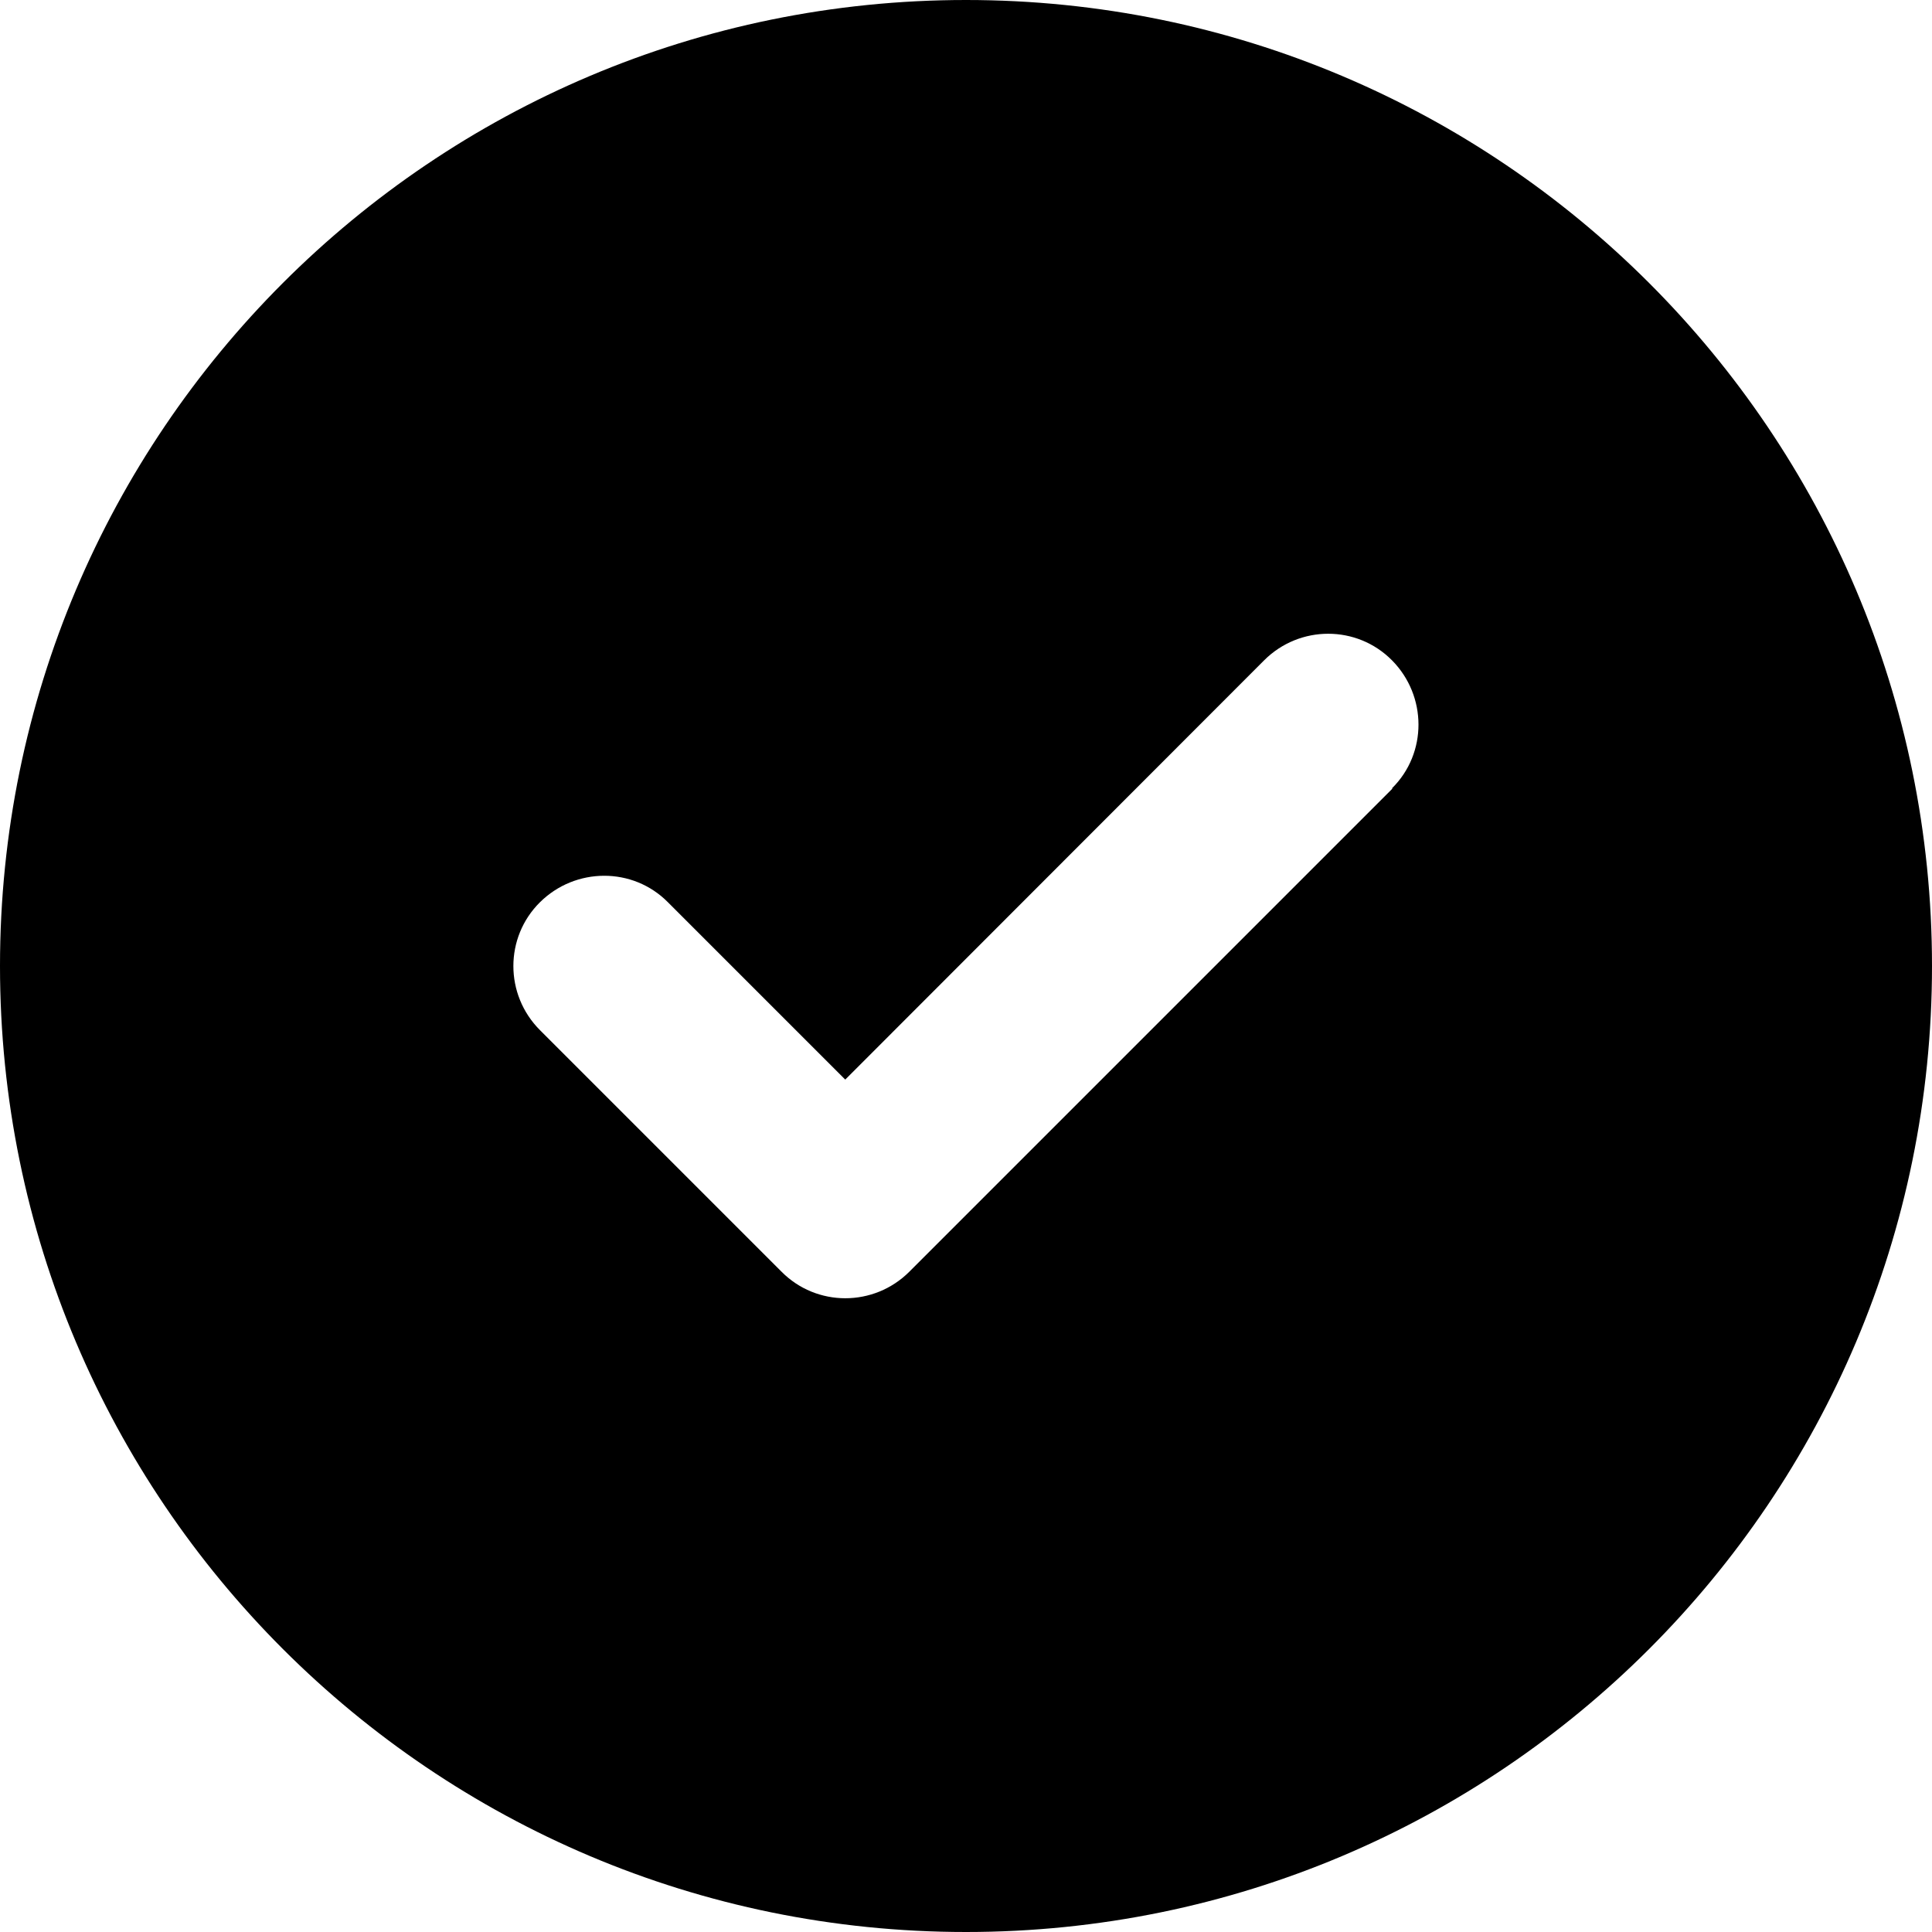
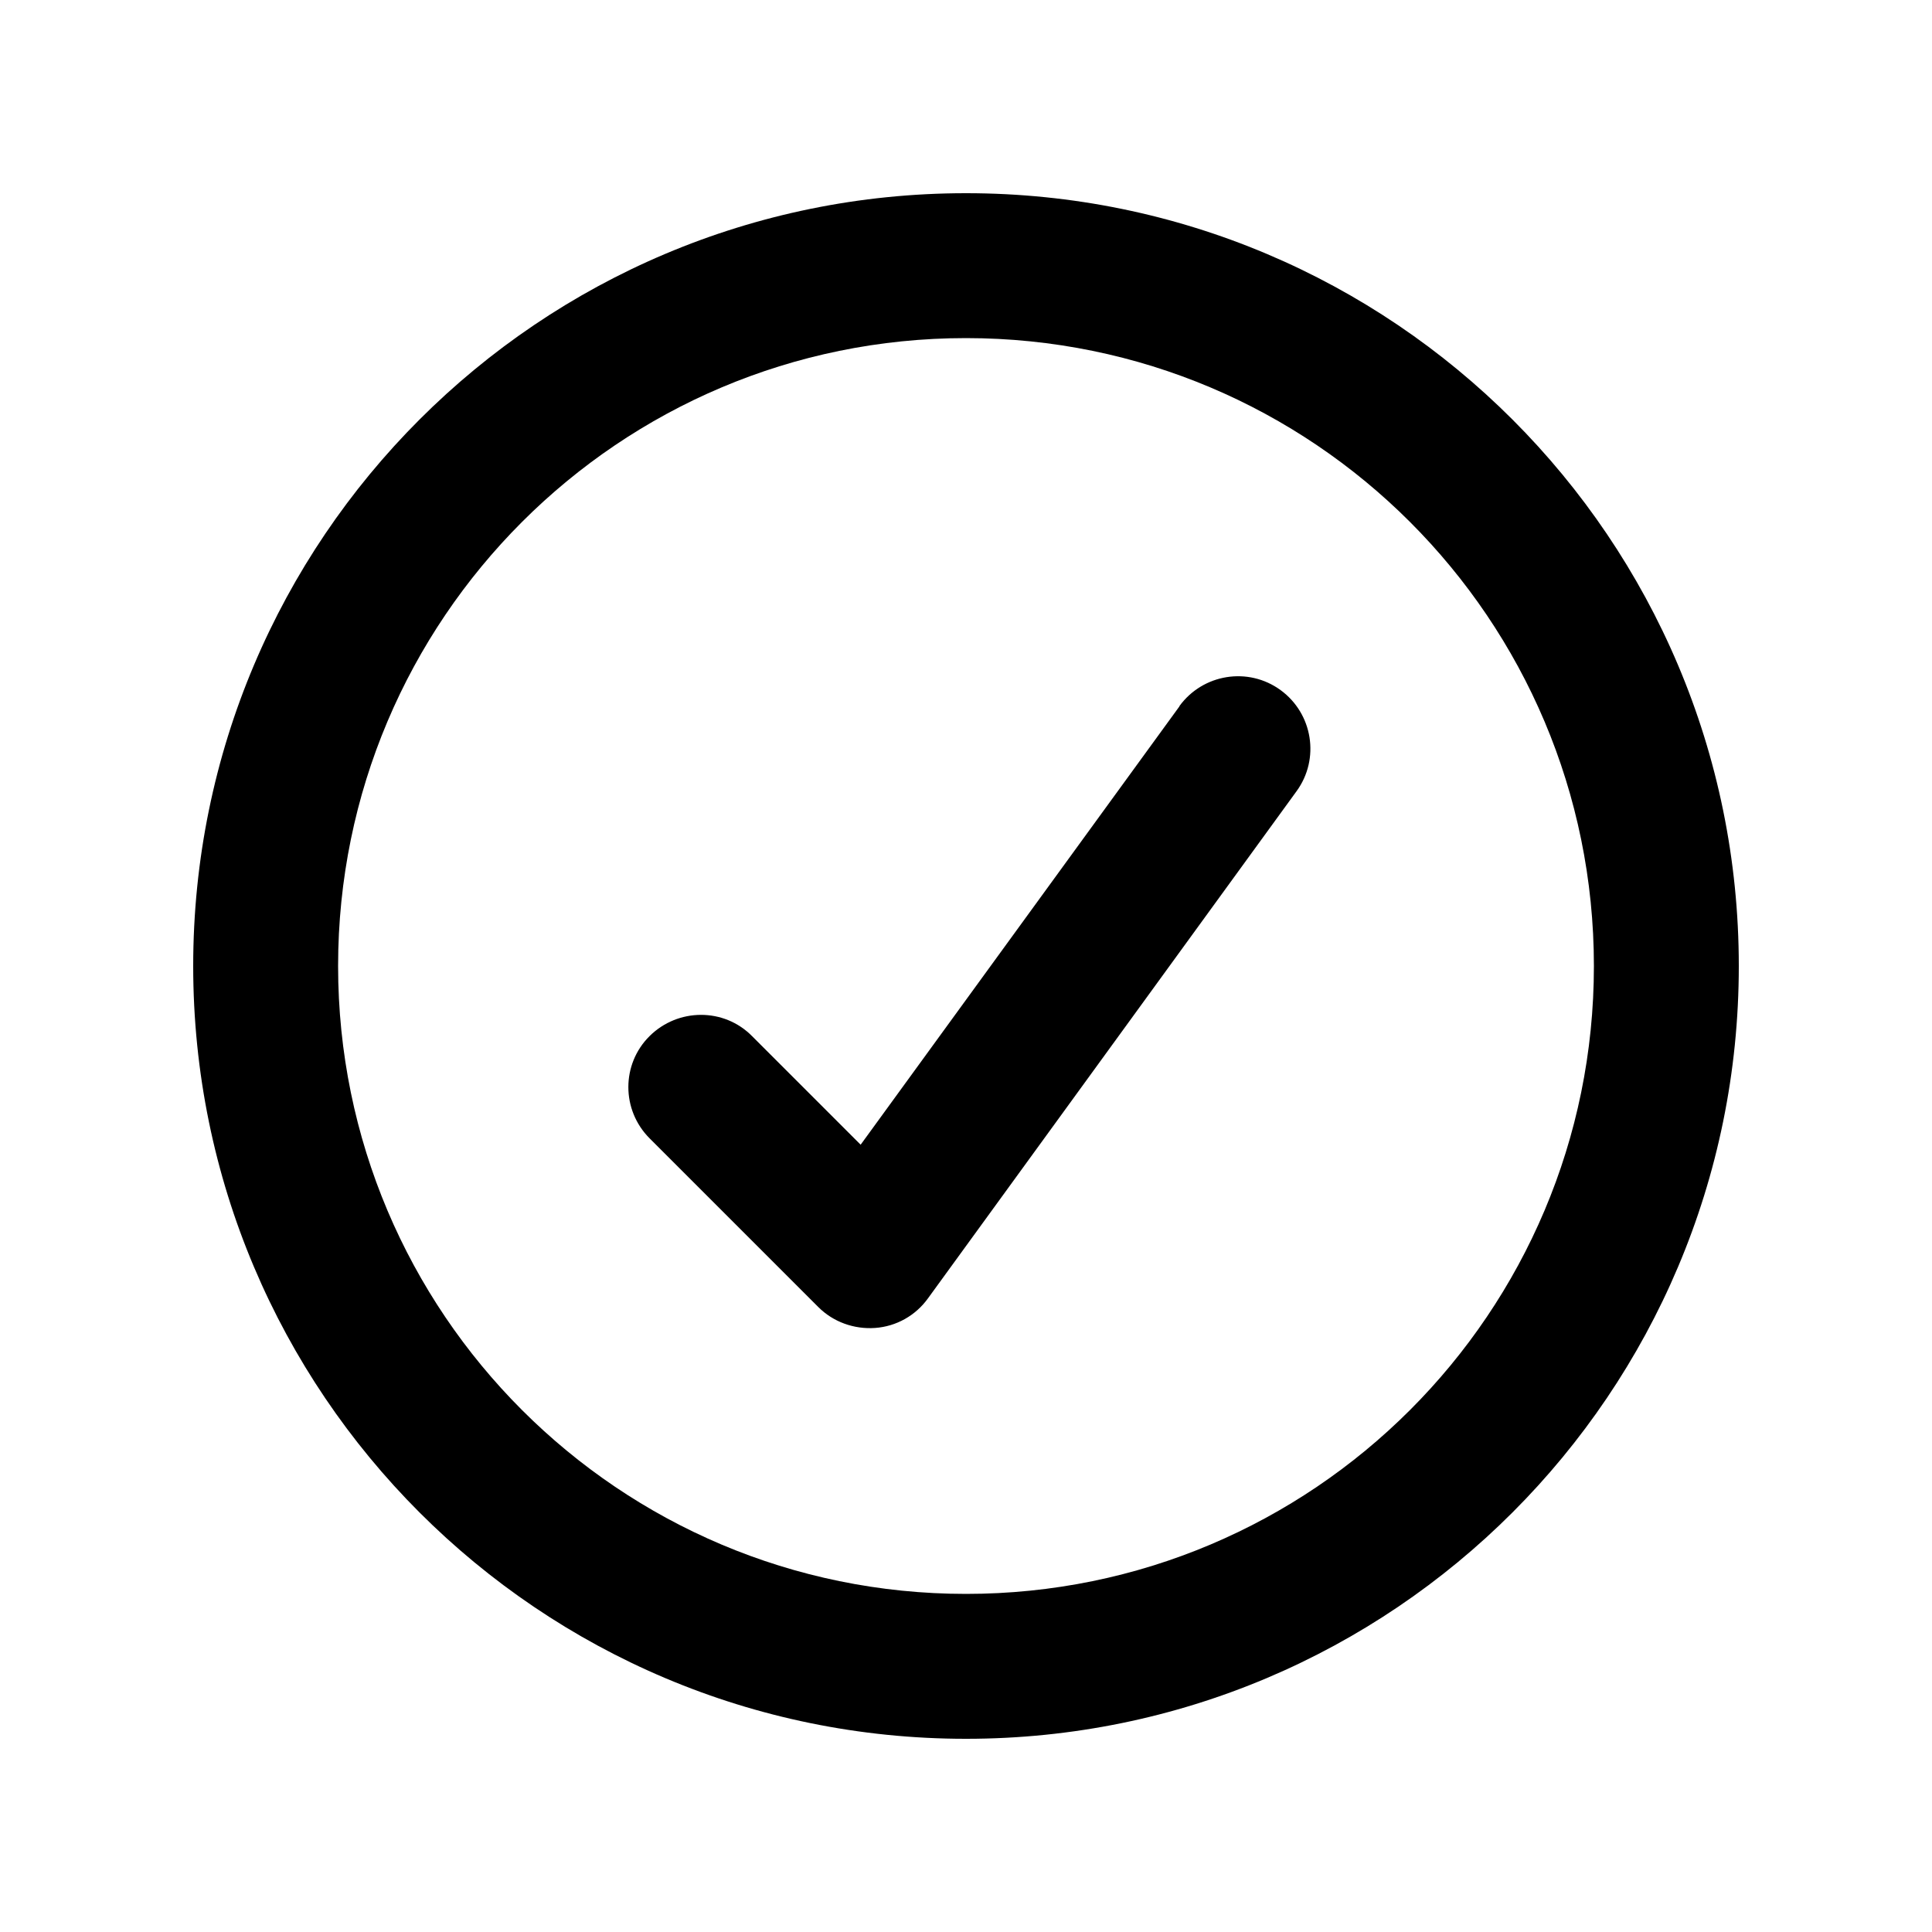
- <svg xmlns="http://www.w3.org/2000/svg" viewBox="0 0 512 512">
-   <path d="M256 512A256 256 0 1 0 256 0a256 256 0 1 0 0 512zM369 209L241 337c-9.4 9.4-24.6 9.4-33.9 0l-64-64c-9.4-9.4-9.4-24.6 0-33.9s24.6-9.4 33.9 0l47 47L335 175c9.4-9.4 24.6-9.4 33.9 0s9.4 24.6 0 33.9z" />
+ <svg xmlns="http://www.w3.org/2000/svg" viewBox="0 0 640 640">
+   <path d="M320 576C178.6 576 64 461.4 64 320C64 178.6 178.6 64 320 64C461.4 64 576 178.6 576 320C576 461.4 461.4 576 320 576zM320 112C205.1 112 112 205.1 112 320C112 434.9 205.1 528 320 528C434.9 528 528 434.9 528 320C528 205.1 434.9 112 320 112zM390.7 233.9C398.5 223.2 413.5 220.8 424.2 228.6C434.9 236.4 437.3 251.4 429.5 262.1L307.4 430.1C303.3 435.8 296.9 439.4 289.9 439.9C282.9 440.4 276 437.9 271.1 433L215.2 377.1C205.8 367.7 205.8 352.5 215.2 343.2C224.6 333.9 239.8 333.8 249.1 343.2L285.1 379.2L390.7 234z" />
</svg>
